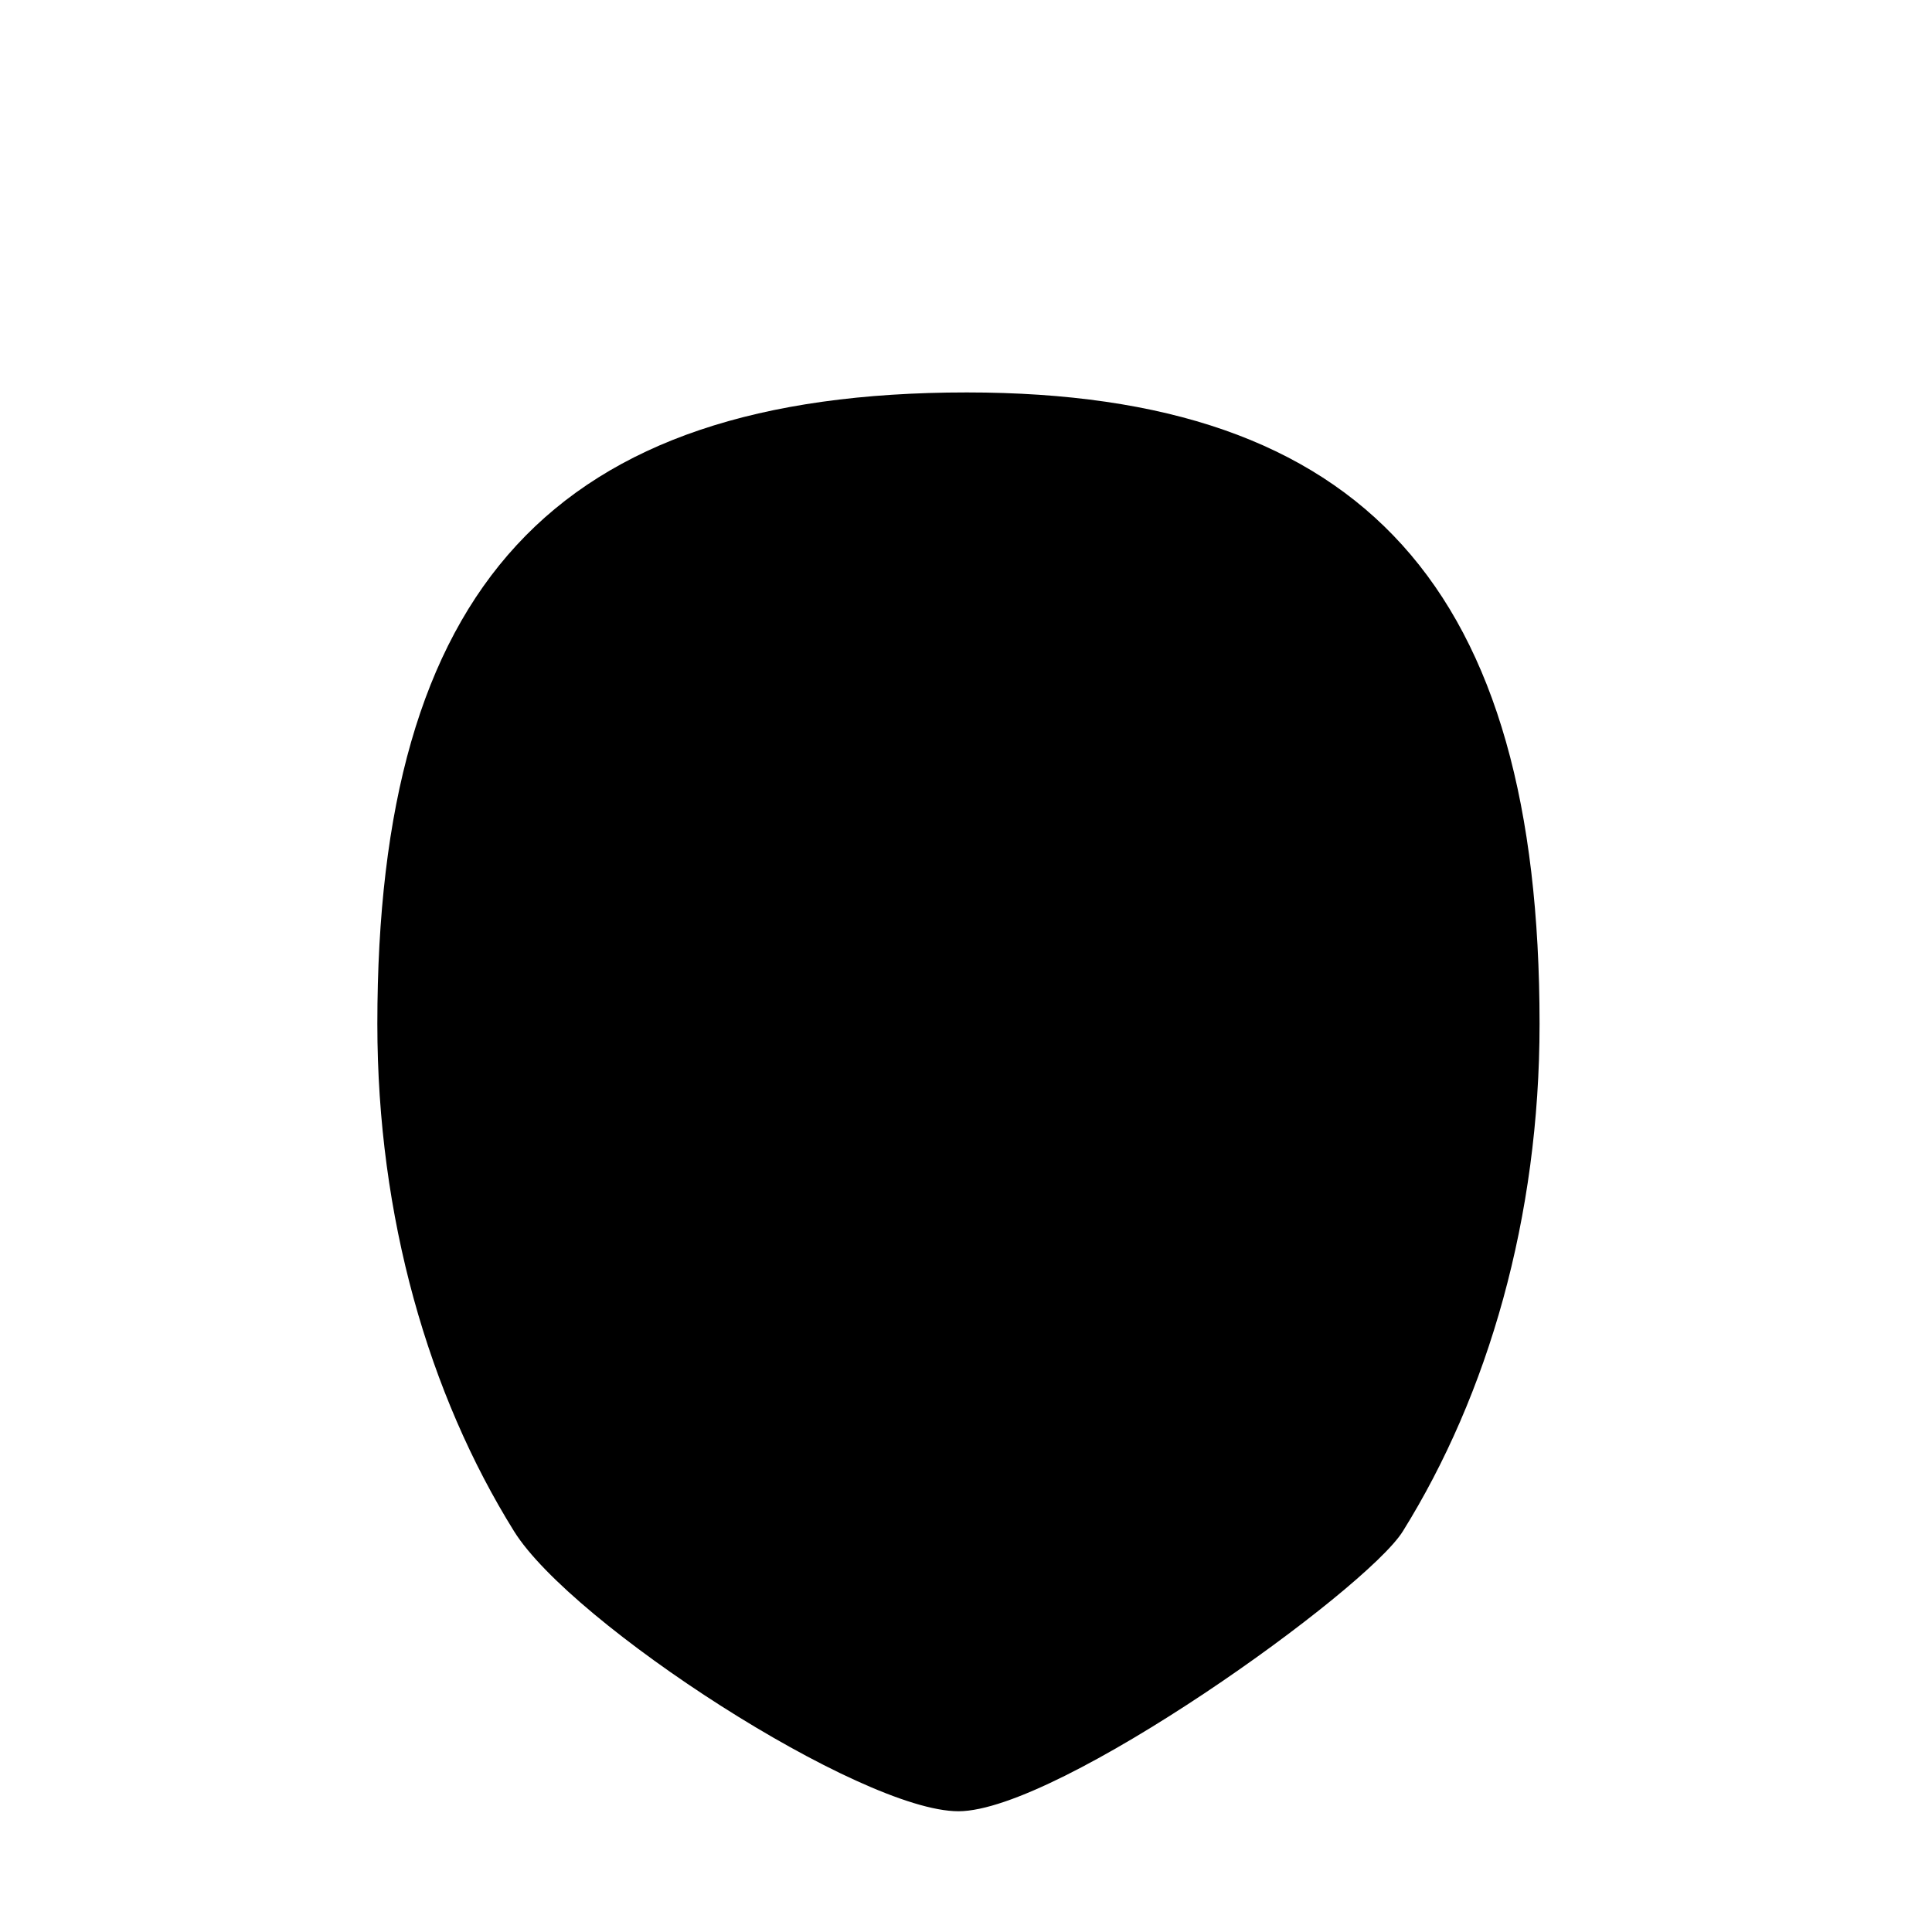
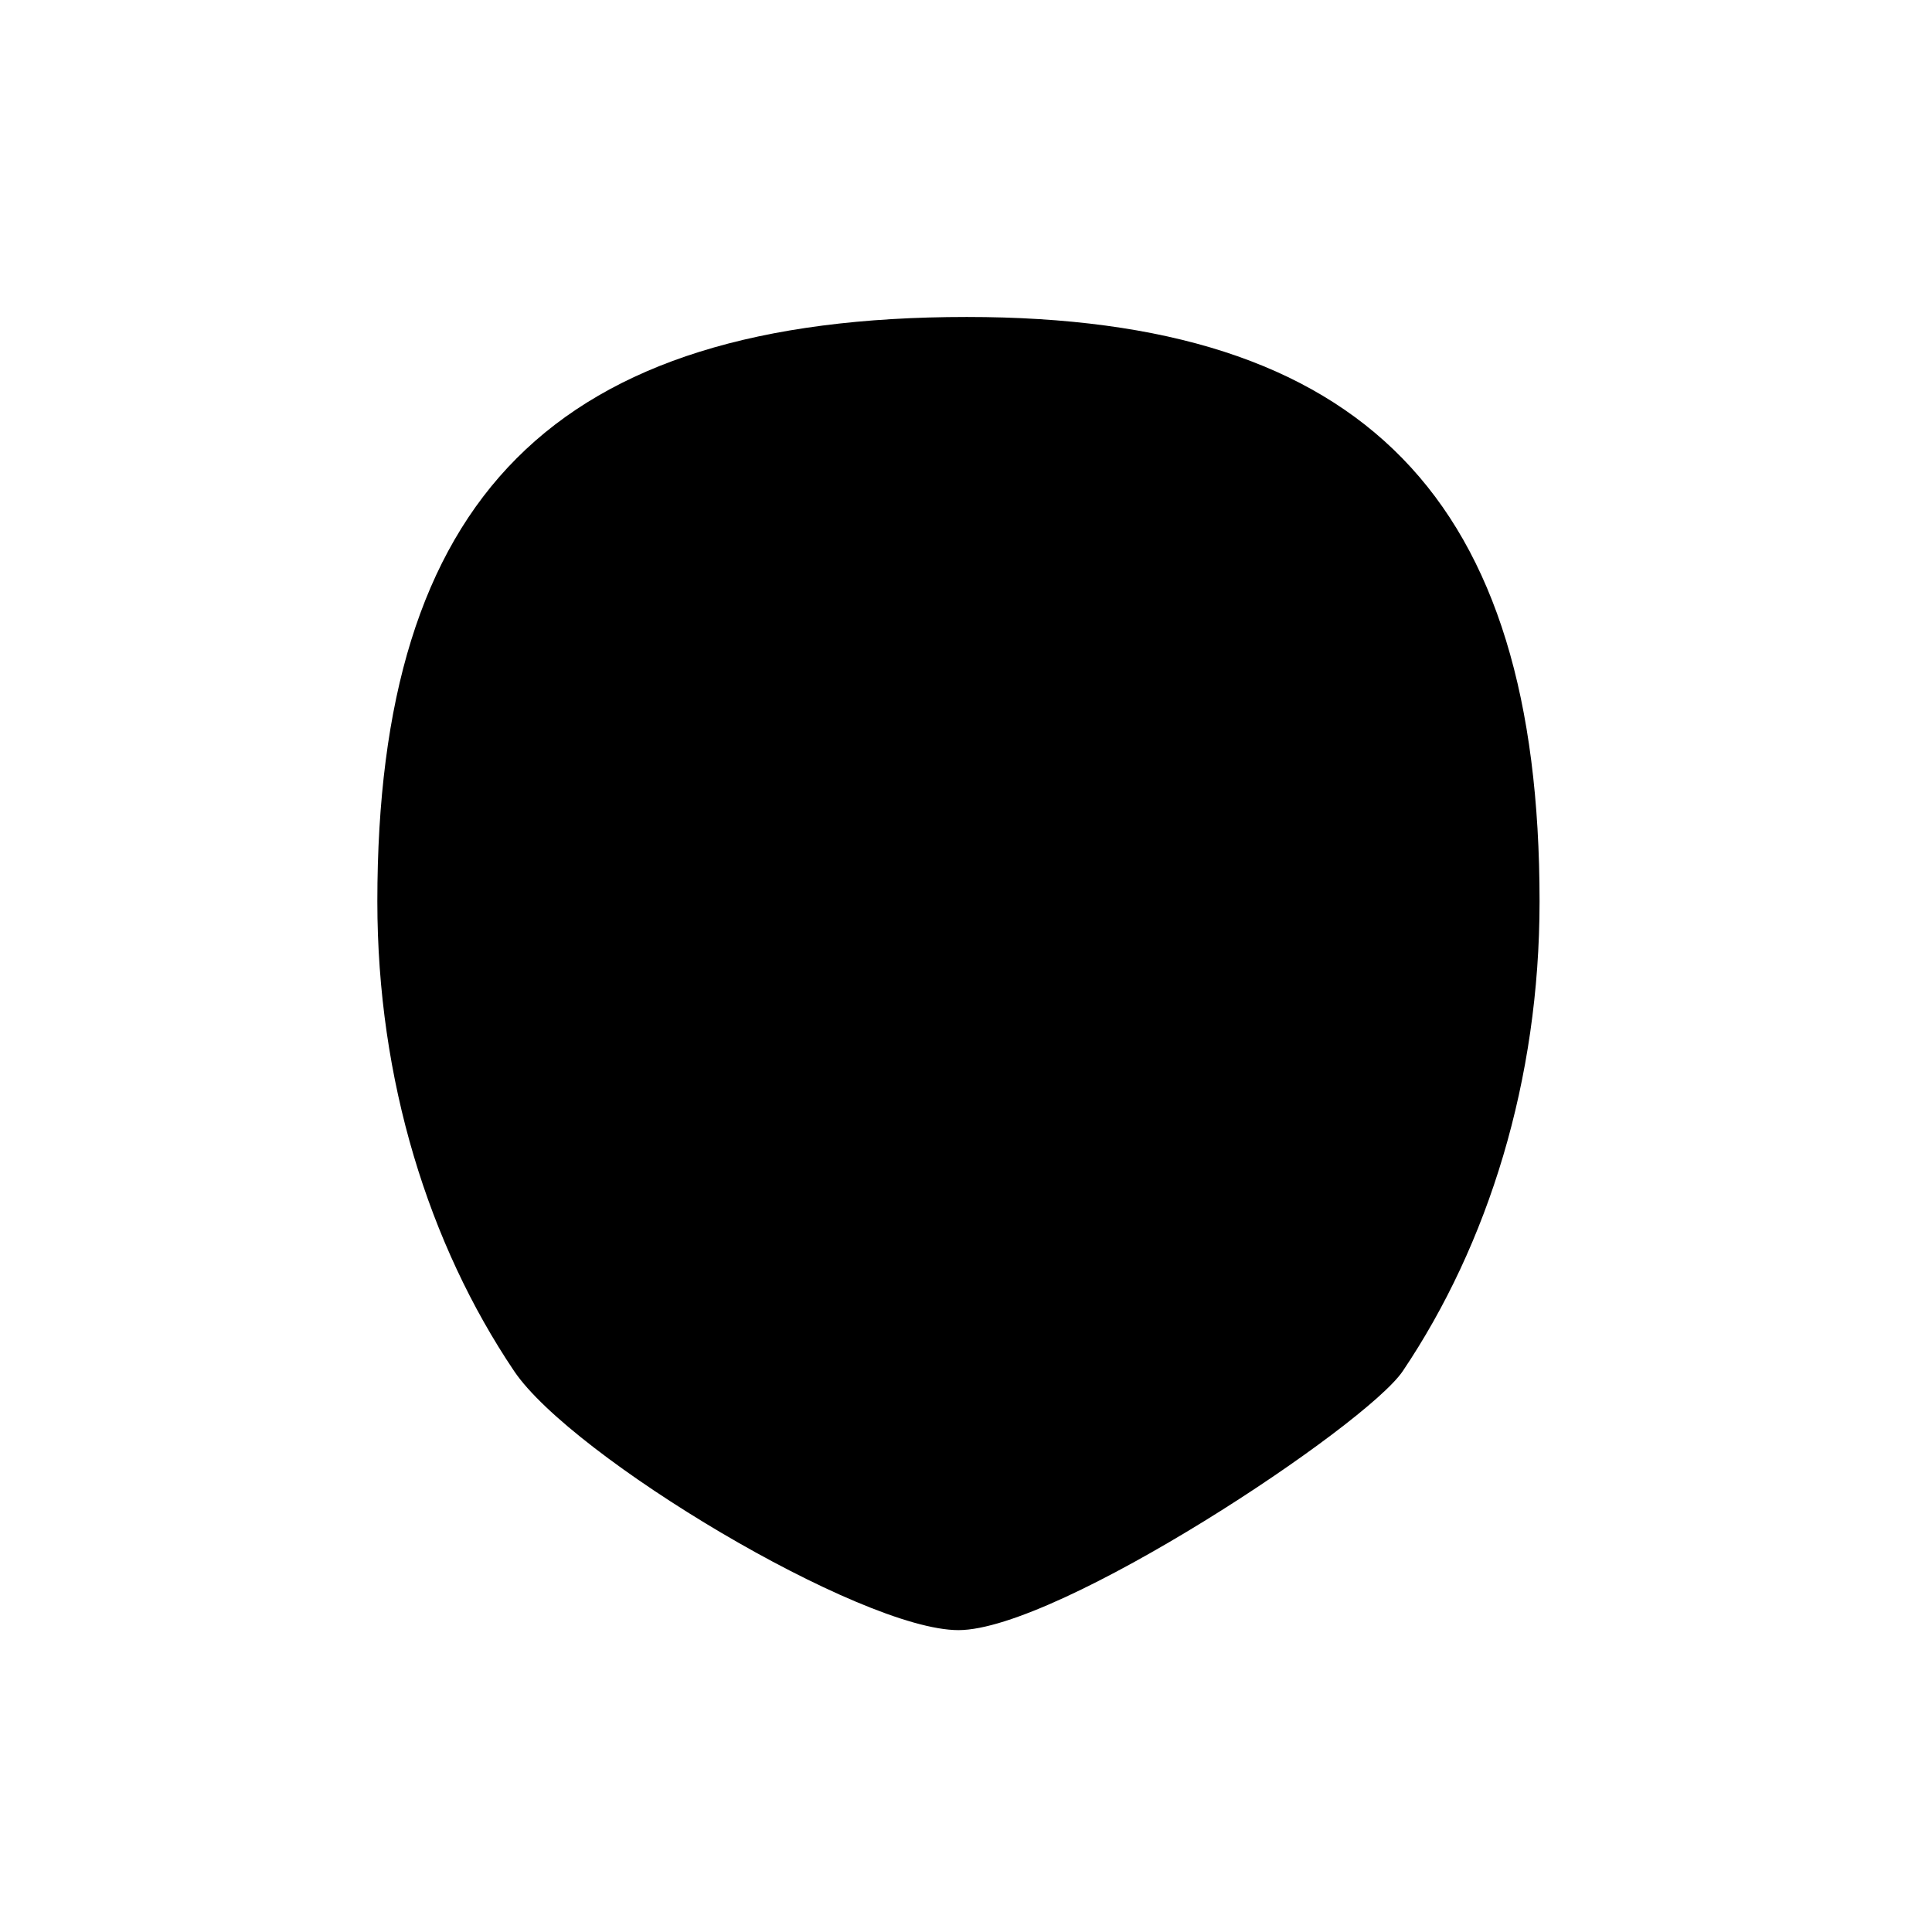
<svg xmlns="http://www.w3.org/2000/svg" width="128" height="128" viewBox="0 0 128 128" fill="none">
-   <path d="M102 67.84C102 80.646 98.594 92.374 92.941 101.453C90.511 105.356 70.124 120 63.5 120C57.014 120 37.879 107.588 34.059 101.453C28.407 92.374 25 80.646 25 67.84C25 39.032 36.591 26 64.052 26C90.409 26 102 39.032 102 67.84Z" fill="currentColor" />
+   <path d="M102 59.724C102 71.577 98.594 82.432 92.941 90.834C90.511 94.447 70.124 108 63.5 108C57.014 108 37.879 96.512 34.059 90.834C28.407 82.432 25 71.577 25 59.724C25 33.062 36.591 21 64.052 21C90.409 21 102 33.062 102 59.724Z" fill="black" />
</svg>
